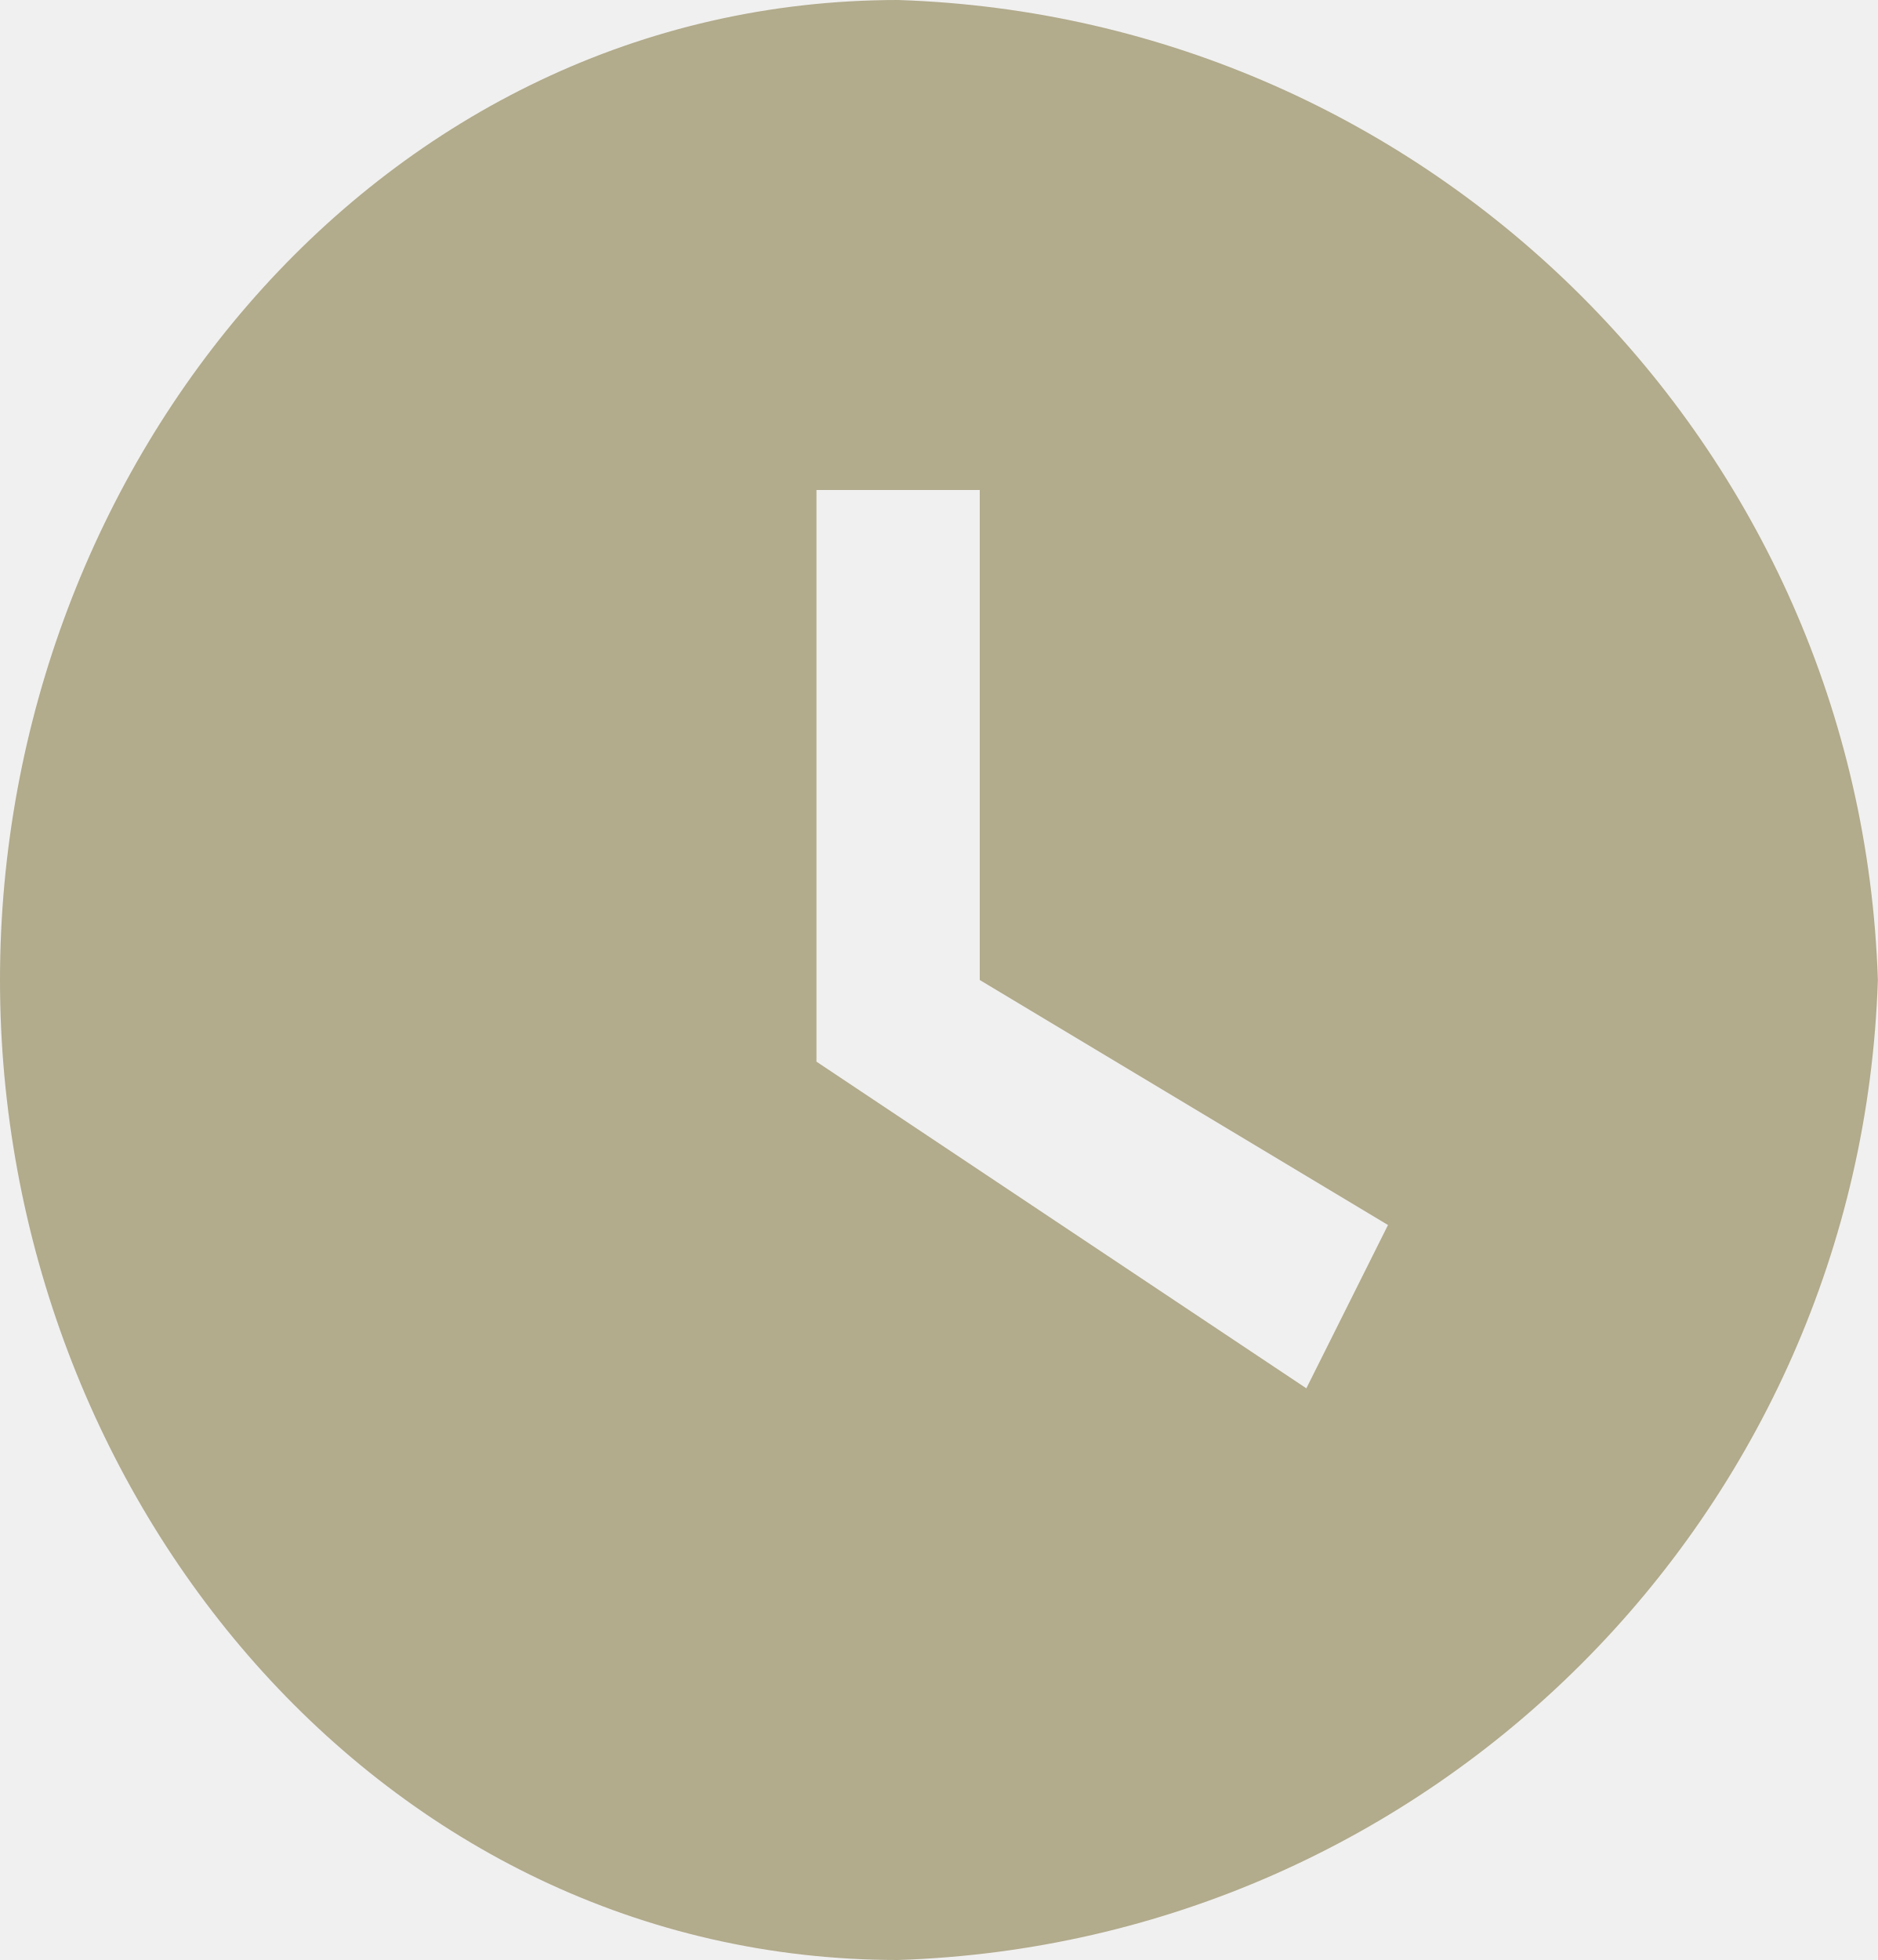
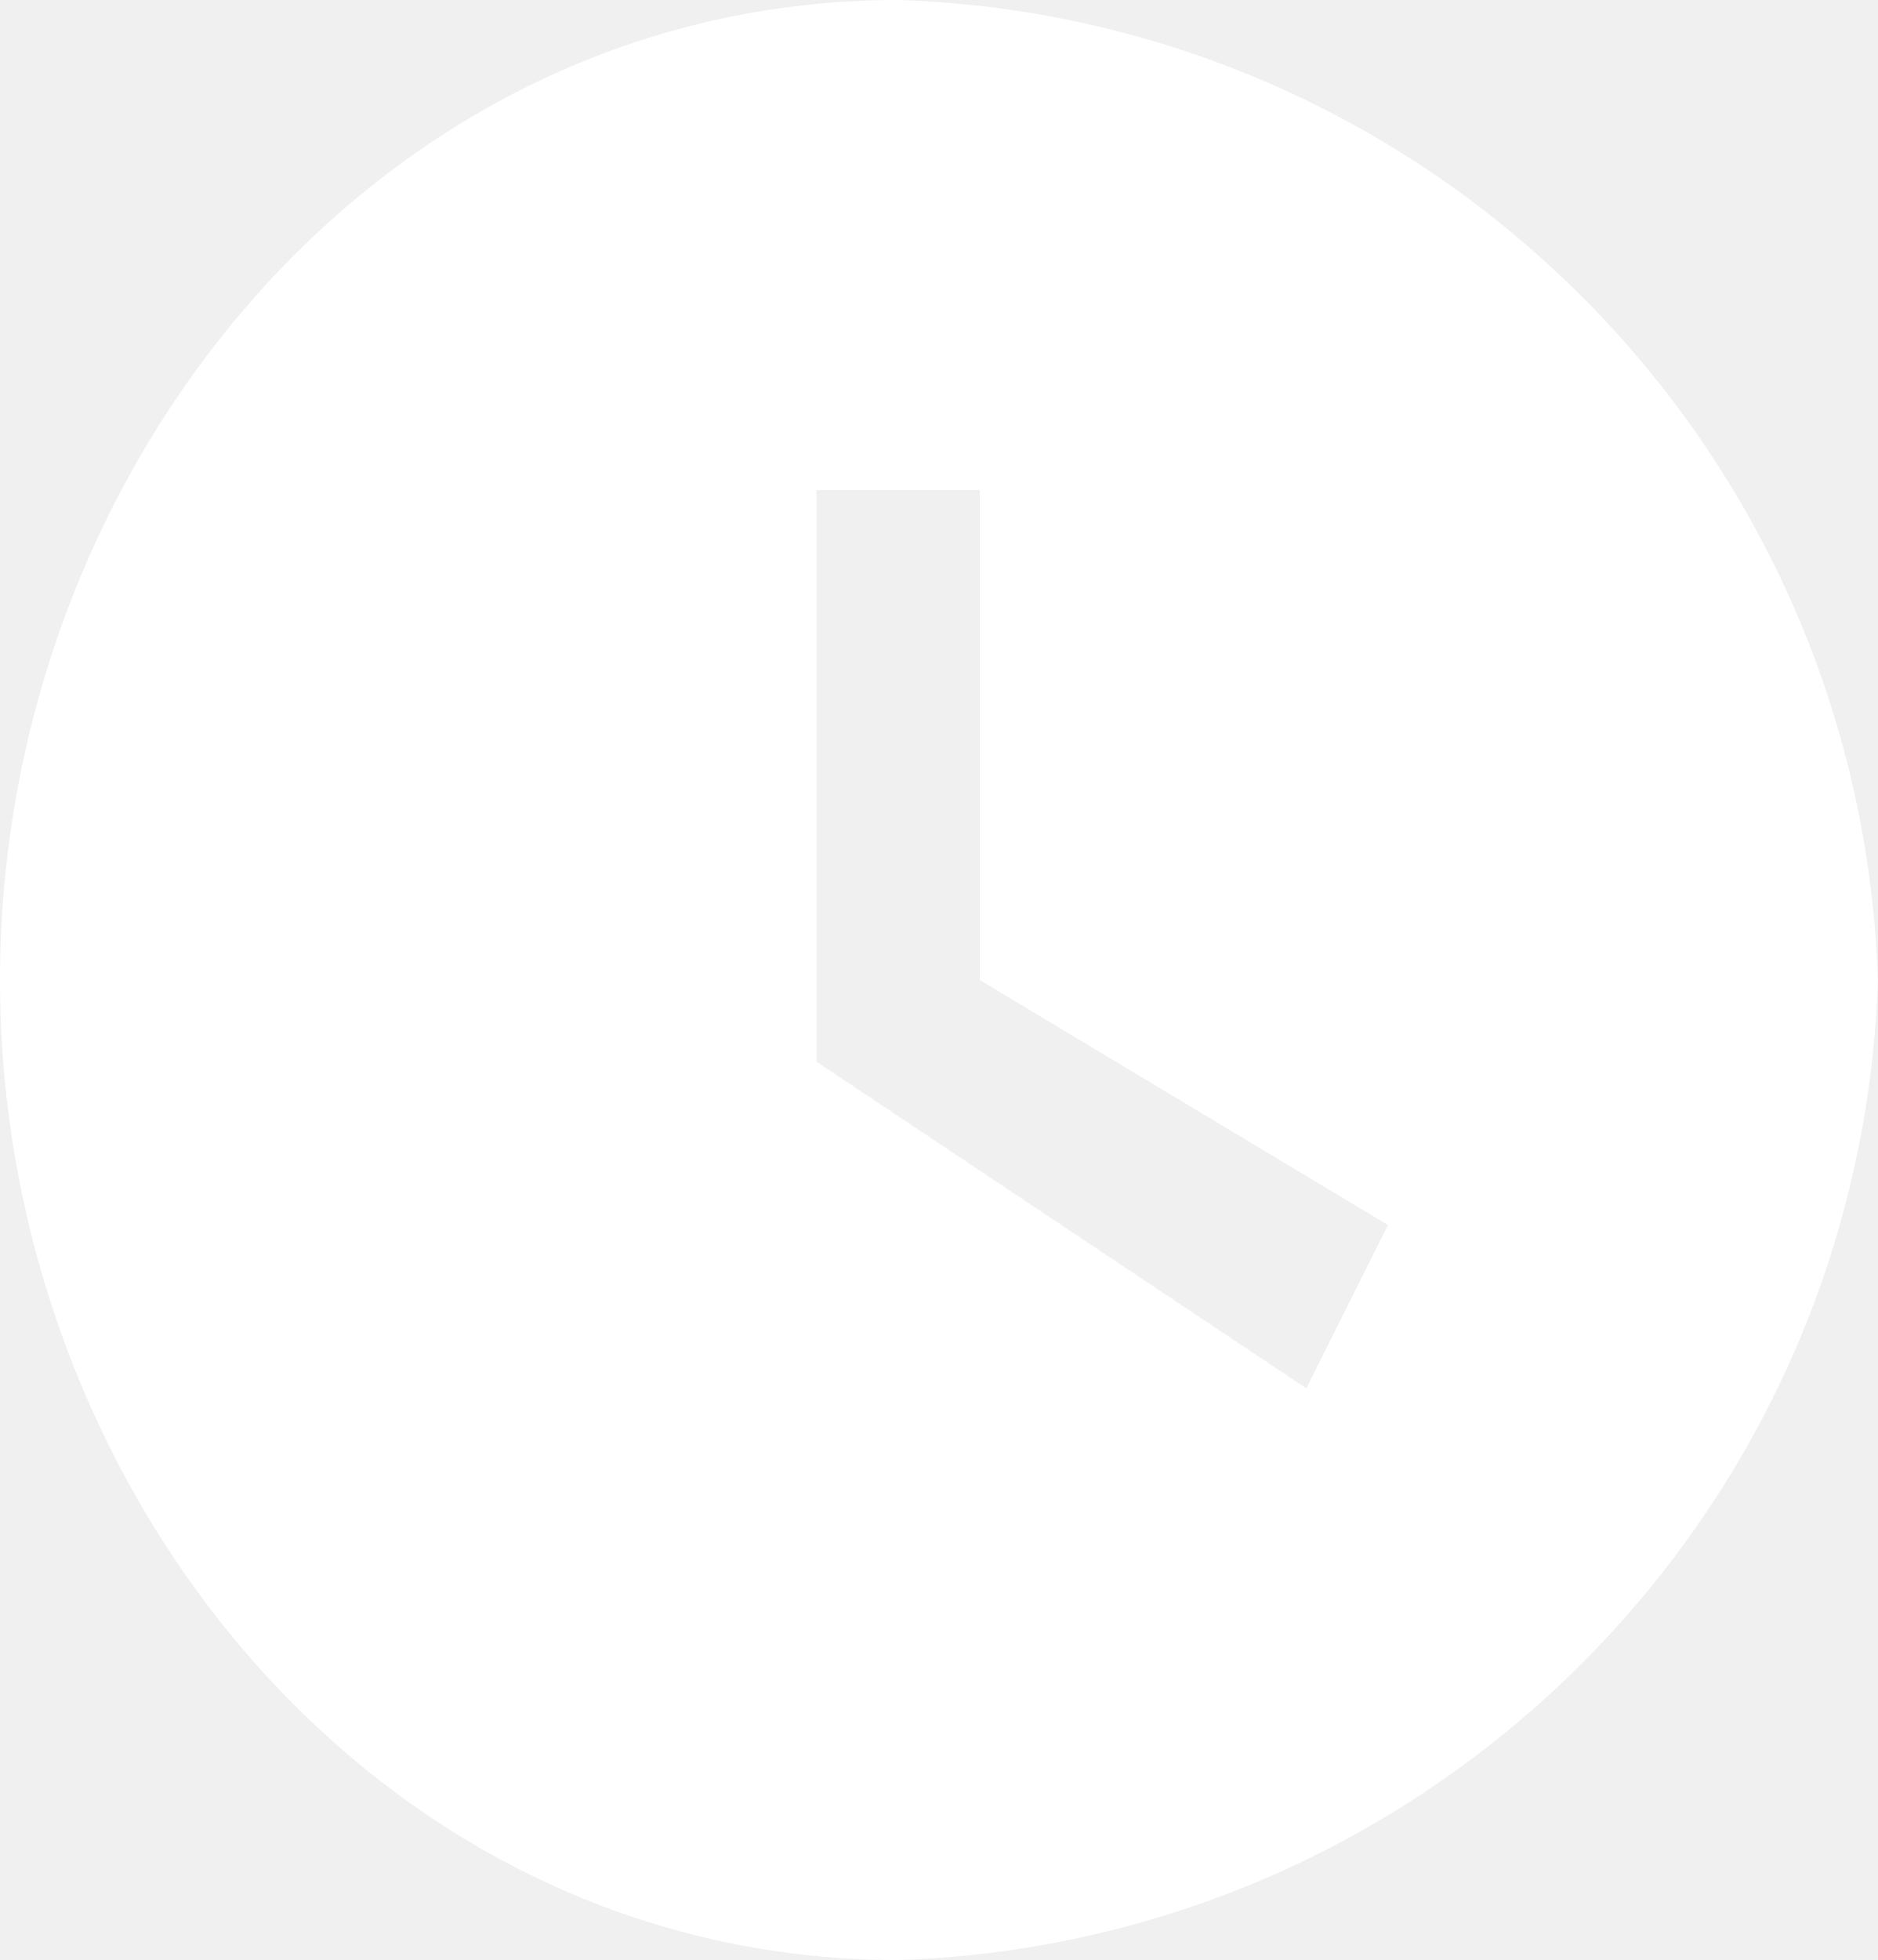
<svg xmlns="http://www.w3.org/2000/svg" width="23" height="24" viewBox="0 0 23 24">
-   <path id="Icon_material-watch-later" data-name="Icon material-watch-later" d="M14,2.5c-6.325,0-11,5.675-11,12s4.675,12,11,12a12.41,12.41,0,0,0,12-12A12.41,12.41,0,0,0,14,2.5Zm5,17-6-4v-7h2v6l5,3Z" transform="translate(-3 -2.5)" fill="#B2AB8C" />
+   <path id="Icon_material-watch-later" data-name="Icon material-watch-later" d="M14,2.5c-6.325,0-11,5.675-11,12s4.675,12,11,12a12.41,12.41,0,0,0,12-12A12.41,12.41,0,0,0,14,2.5Zm5,17-6-4v-7h2v6l5,3Z" transform="translate(-3 -2.5)" fill="#fff" />
</svg>
